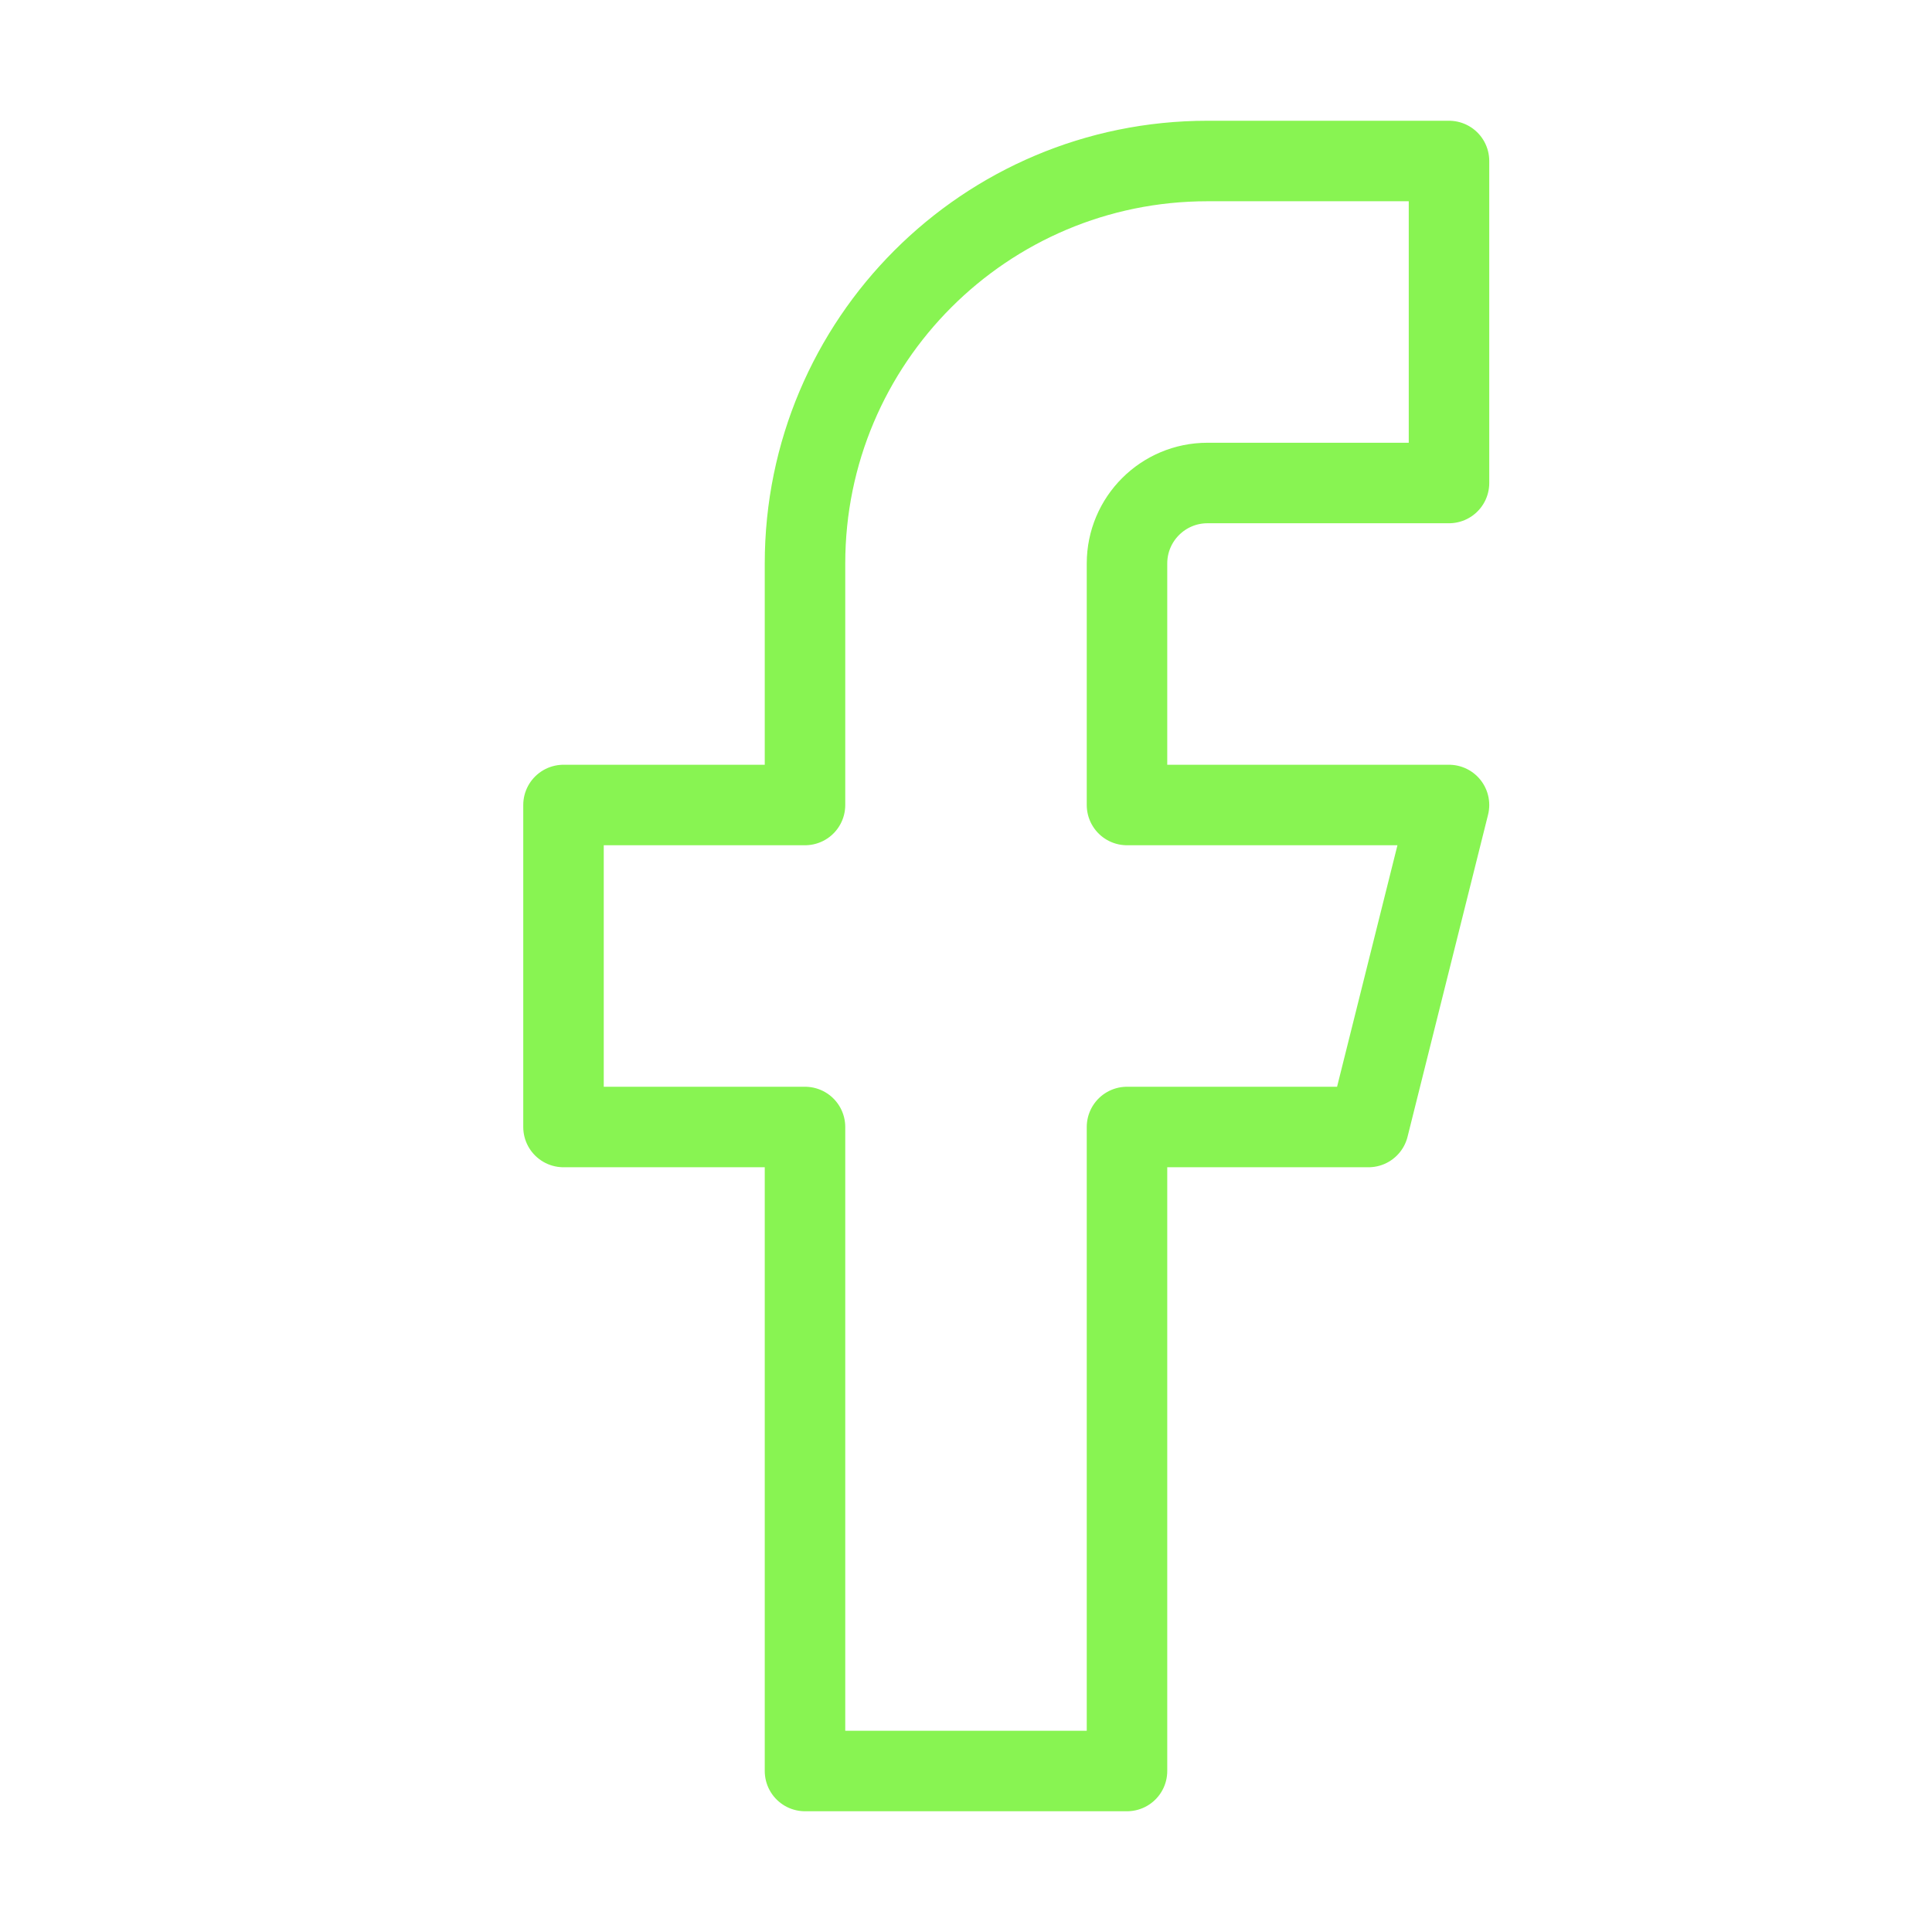
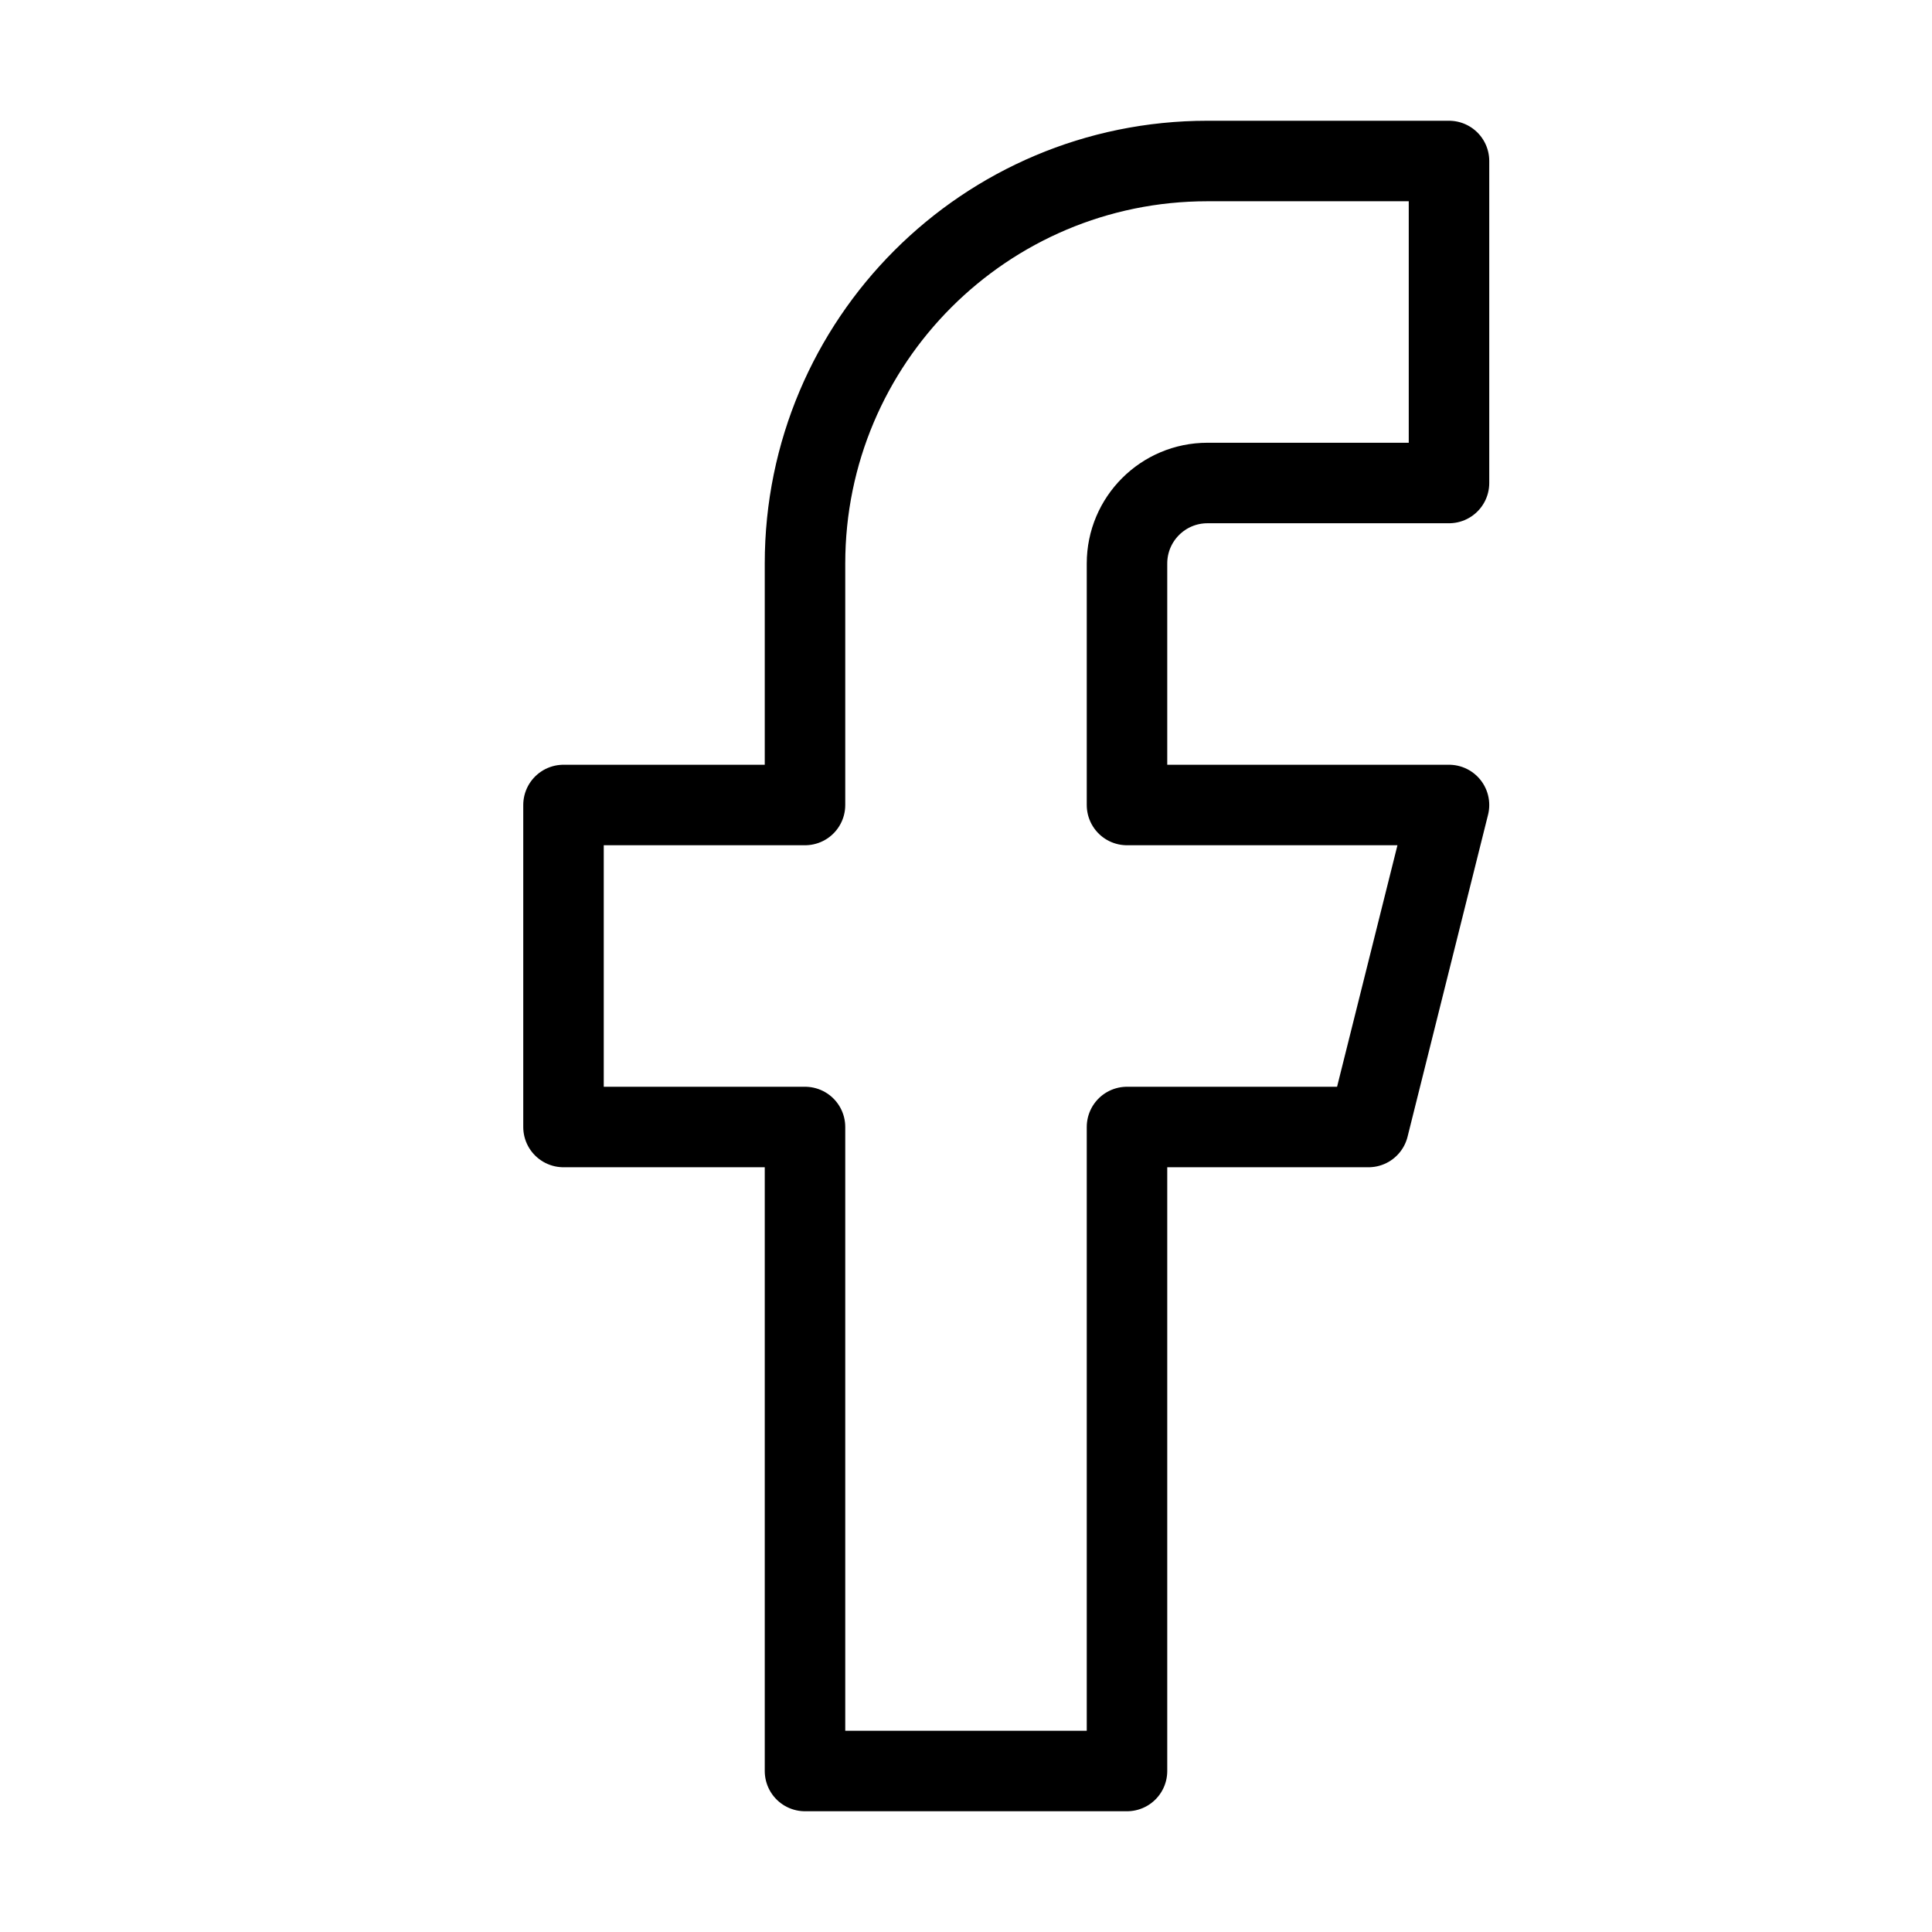
- <svg xmlns="http://www.w3.org/2000/svg" width="32" height="32" viewBox="0 0 24 24" fill="none" stroke="#88f452" stroke-width="1" stroke-linecap="round" stroke-linejoin="round" class="facebook">
+ <svg xmlns="http://www.w3.org/2000/svg" width="32" height="32" viewBox="0 0 24 24" fill="none" stroke="currentColor" stroke-width="1" stroke-linecap="round" stroke-linejoin="round" class="facebook">
  <path d="M18 2h-3a5 5 0 0 0-5 5v3H7v4h3v8h4v-8h3l1-4h-4V7a1 1 0 0 1 1-1h3z" />
</svg>
